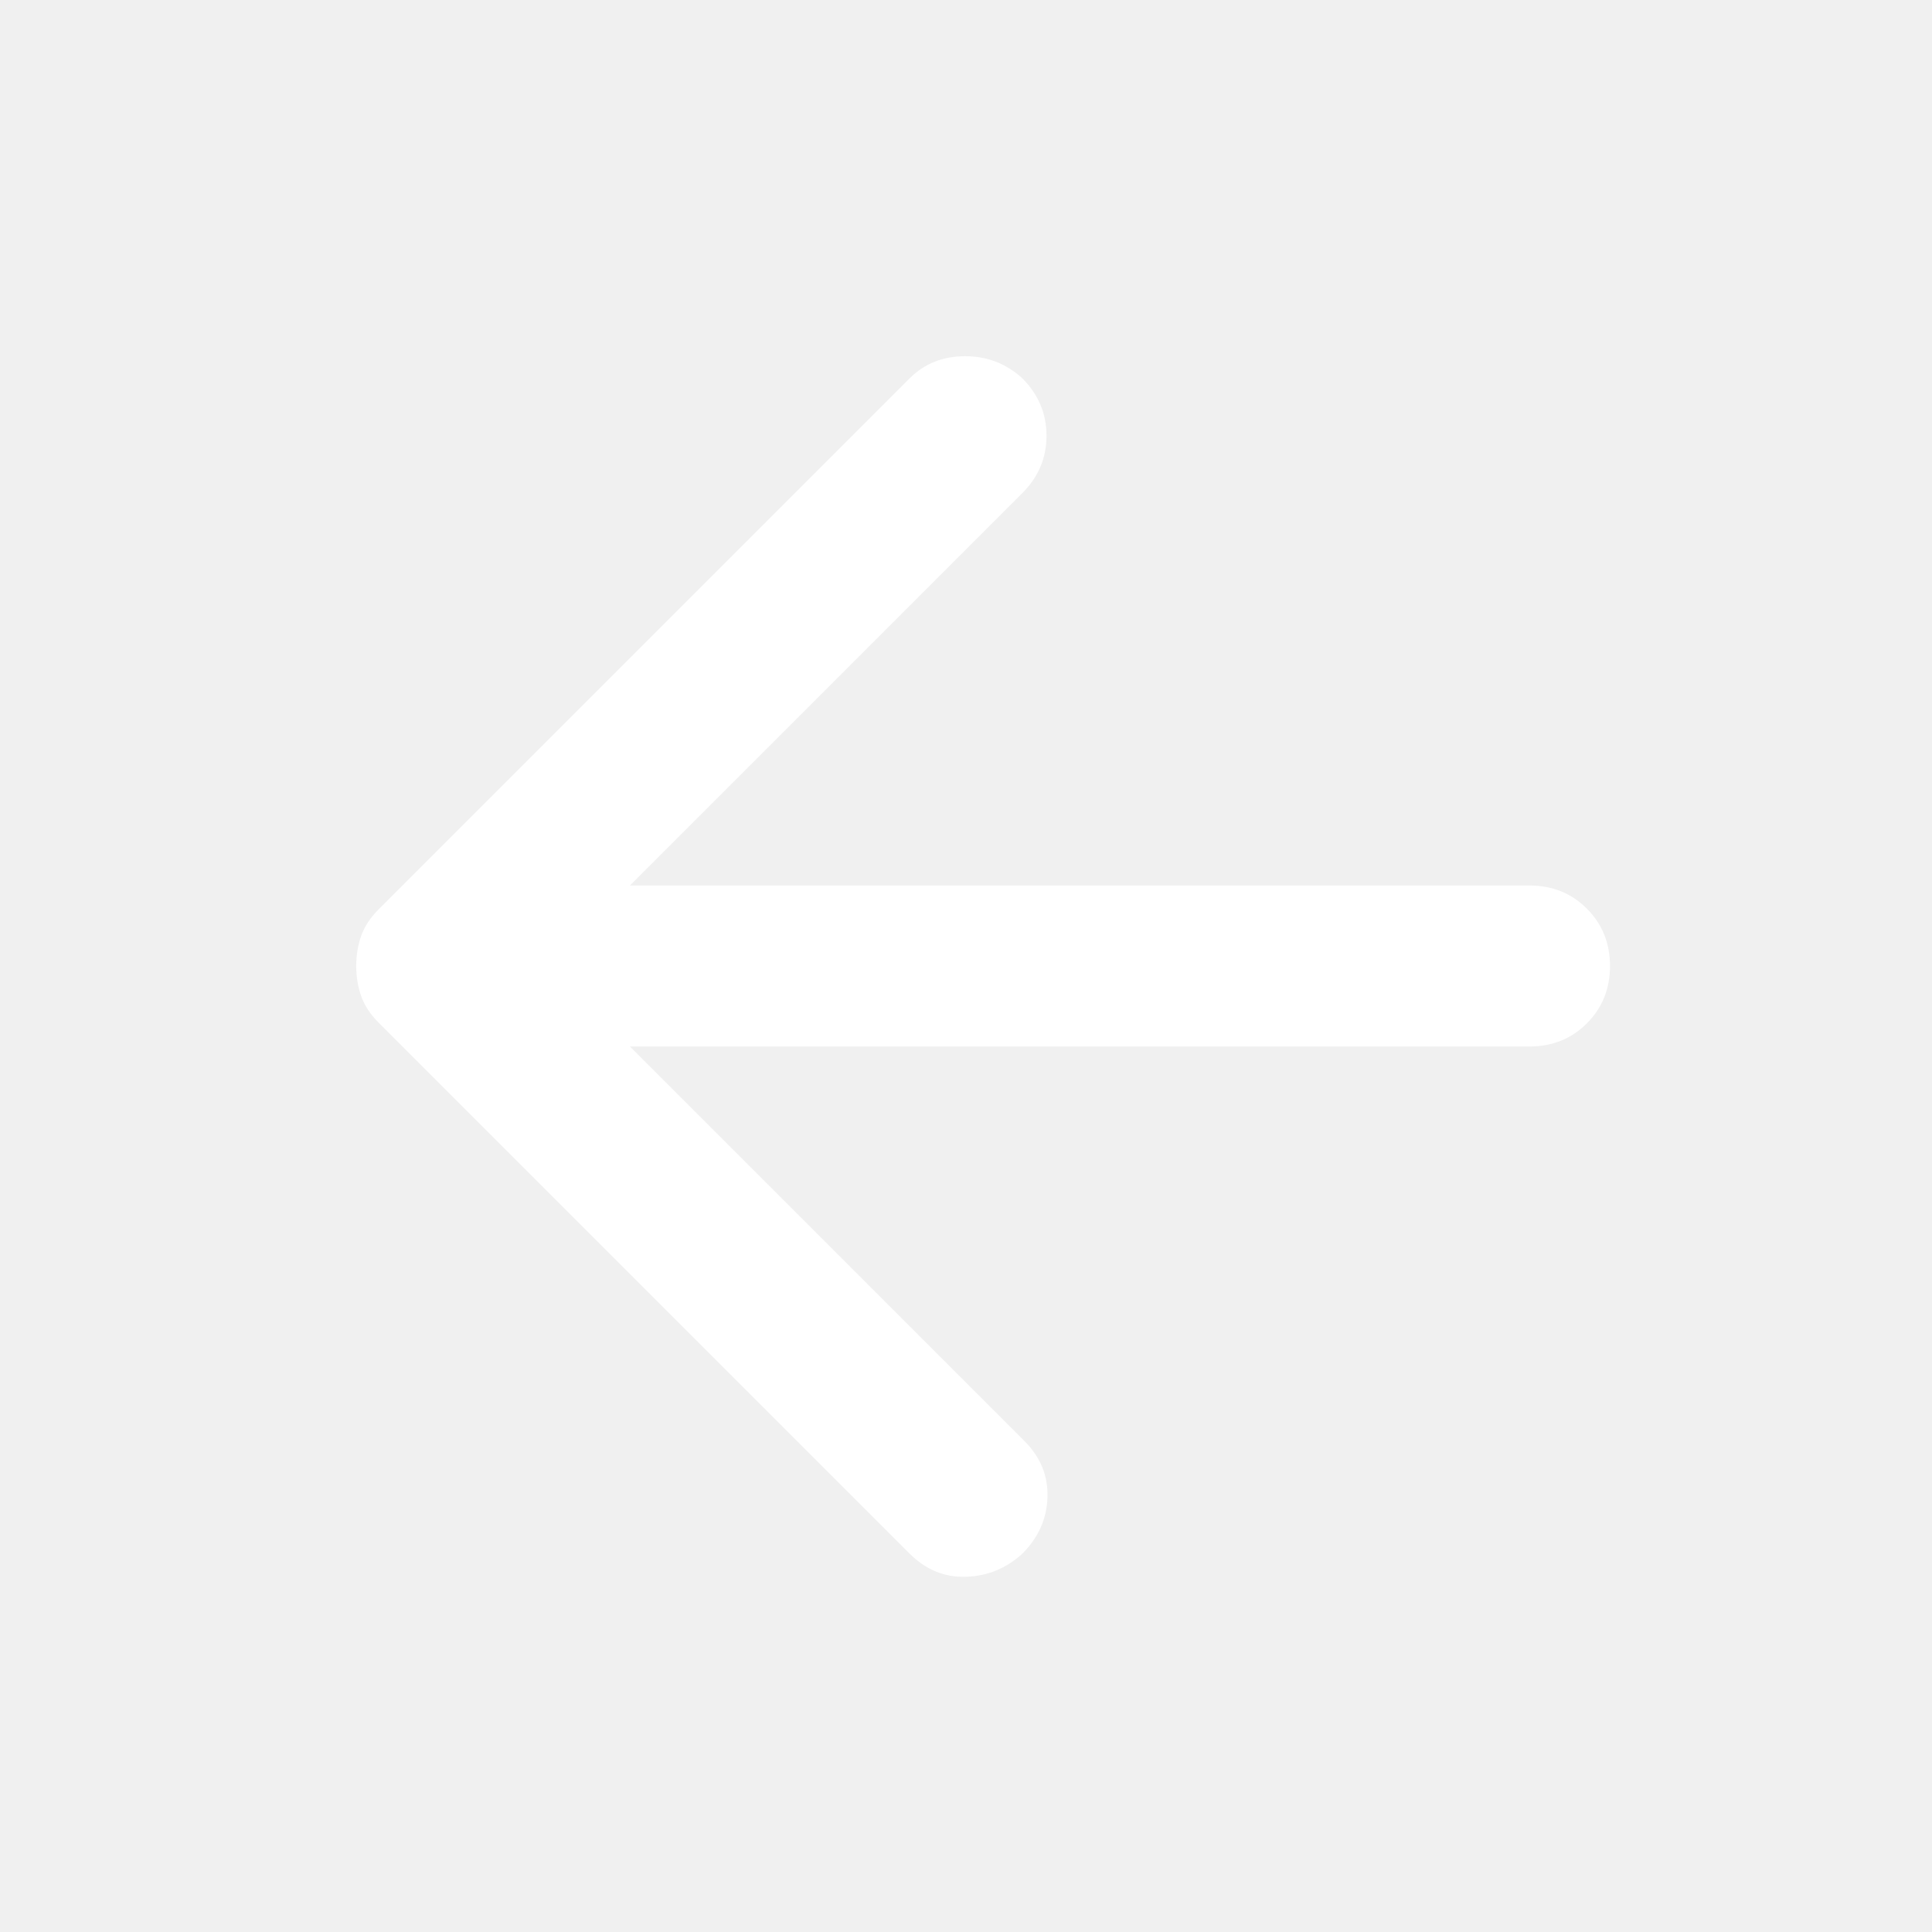
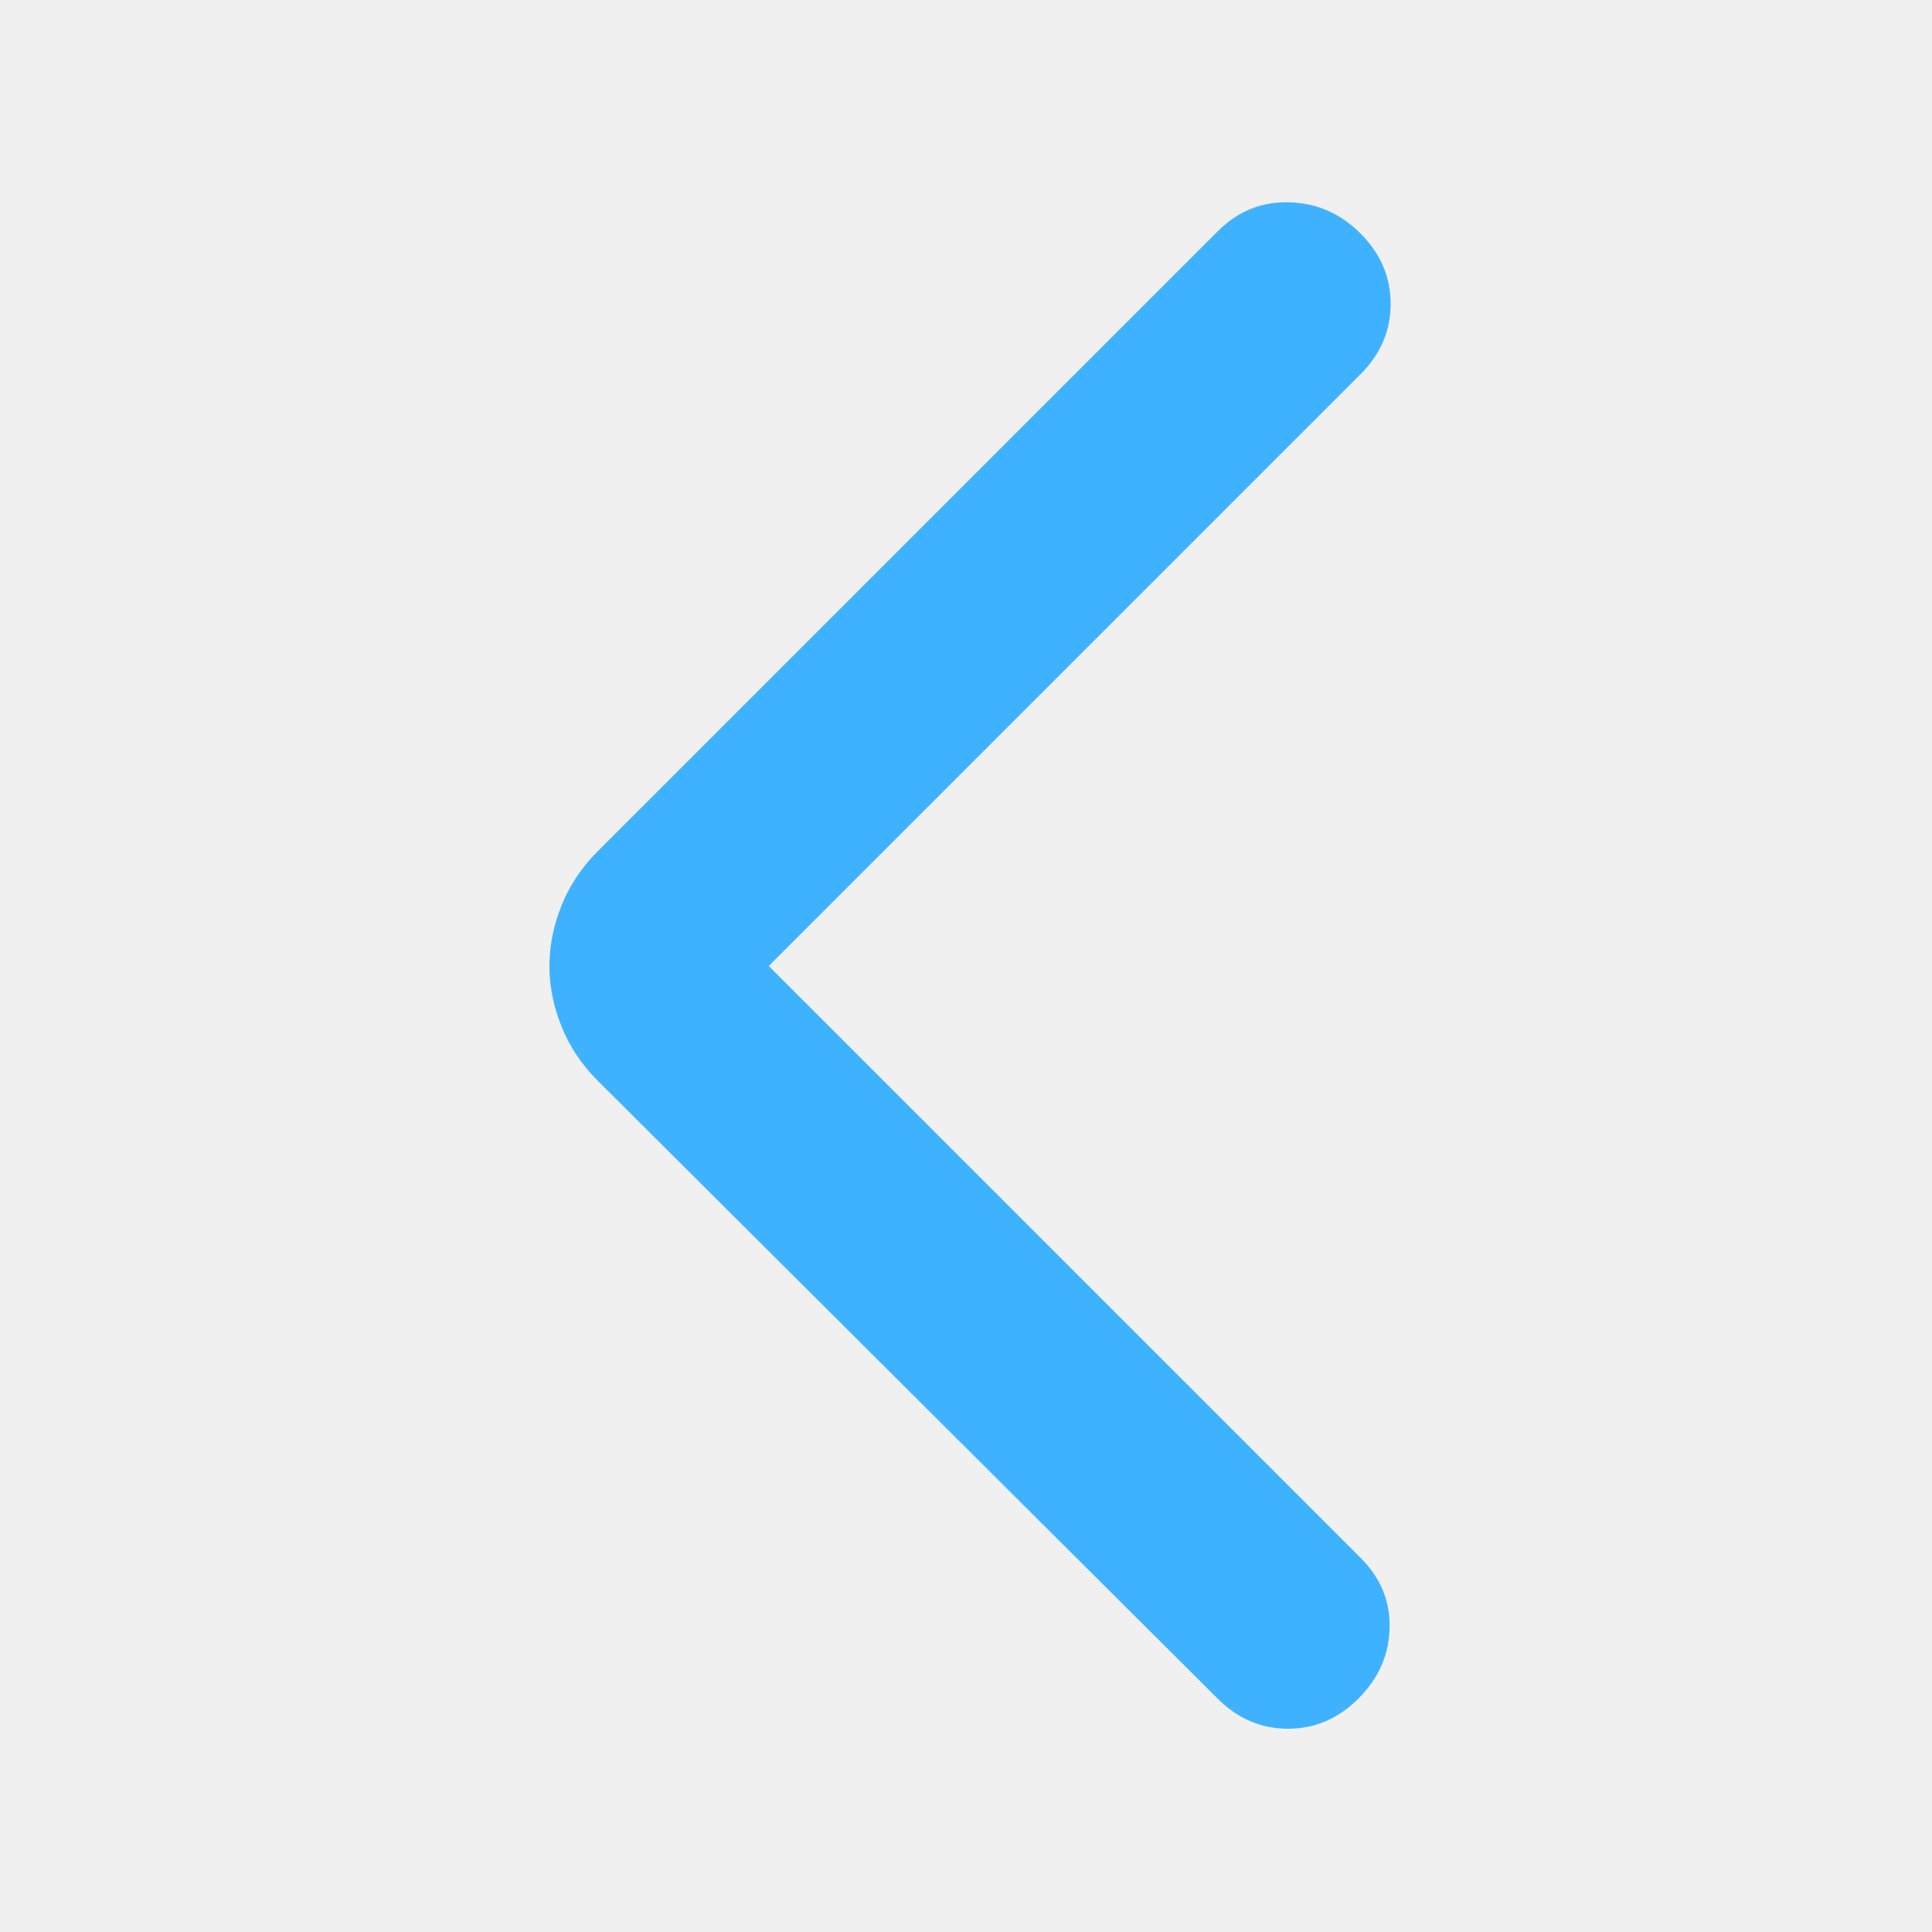
<svg xmlns="http://www.w3.org/2000/svg" width="24" height="24" viewBox="0 0 24 24" fill="none">
-   <path d="M7.825 13L12.725 17.9C12.925 18.1 13.021 18.333 13.012 18.6C13.004 18.867 12.9 19.1 12.7 19.3C12.5 19.483 12.267 19.579 12 19.587C11.733 19.596 11.5 19.5 11.3 19.3L4.7 12.7C4.6 12.6 4.529 12.492 4.487 12.375C4.446 12.258 4.425 12.133 4.425 12C4.425 11.867 4.446 11.742 4.487 11.625C4.529 11.508 4.6 11.4 4.7 11.3L11.3 4.7C11.483 4.517 11.713 4.425 11.988 4.425C12.262 4.425 12.5 4.517 12.7 4.7C12.9 4.9 13 5.138 13 5.412C13 5.688 12.9 5.925 12.7 6.125L7.825 11H19C19.283 11 19.521 11.096 19.712 11.287C19.904 11.479 20 11.717 20 12C20 12.283 19.904 12.521 19.712 12.713C19.521 12.904 19.283 13 19 13H7.825Z" fill="white" />
+   <path d="M9.55 12L16.9 19.35C17.15 19.6 17.271 19.892 17.262 20.225C17.254 20.558 17.125 20.85 16.875 21.1C16.625 21.35 16.333 21.475 16 21.475C15.667 21.475 15.375 21.35 15.125 21.1L7.425 13.425C7.225 13.225 7.075 13 6.975 12.75C6.875 12.5 6.825 12.25 6.825 12C6.825 11.75 6.875 11.5 6.975 11.25C7.075 11 7.225 10.775 7.425 10.575L15.125 2.875C15.375 2.625 15.671 2.504 16.012 2.513C16.354 2.521 16.65 2.65 16.9 2.9C17.15 3.15 17.275 3.442 17.275 3.775C17.275 4.108 17.15 4.4 16.9 4.65L9.55 12Z" fill="#3FB2FF" />
</svg>
